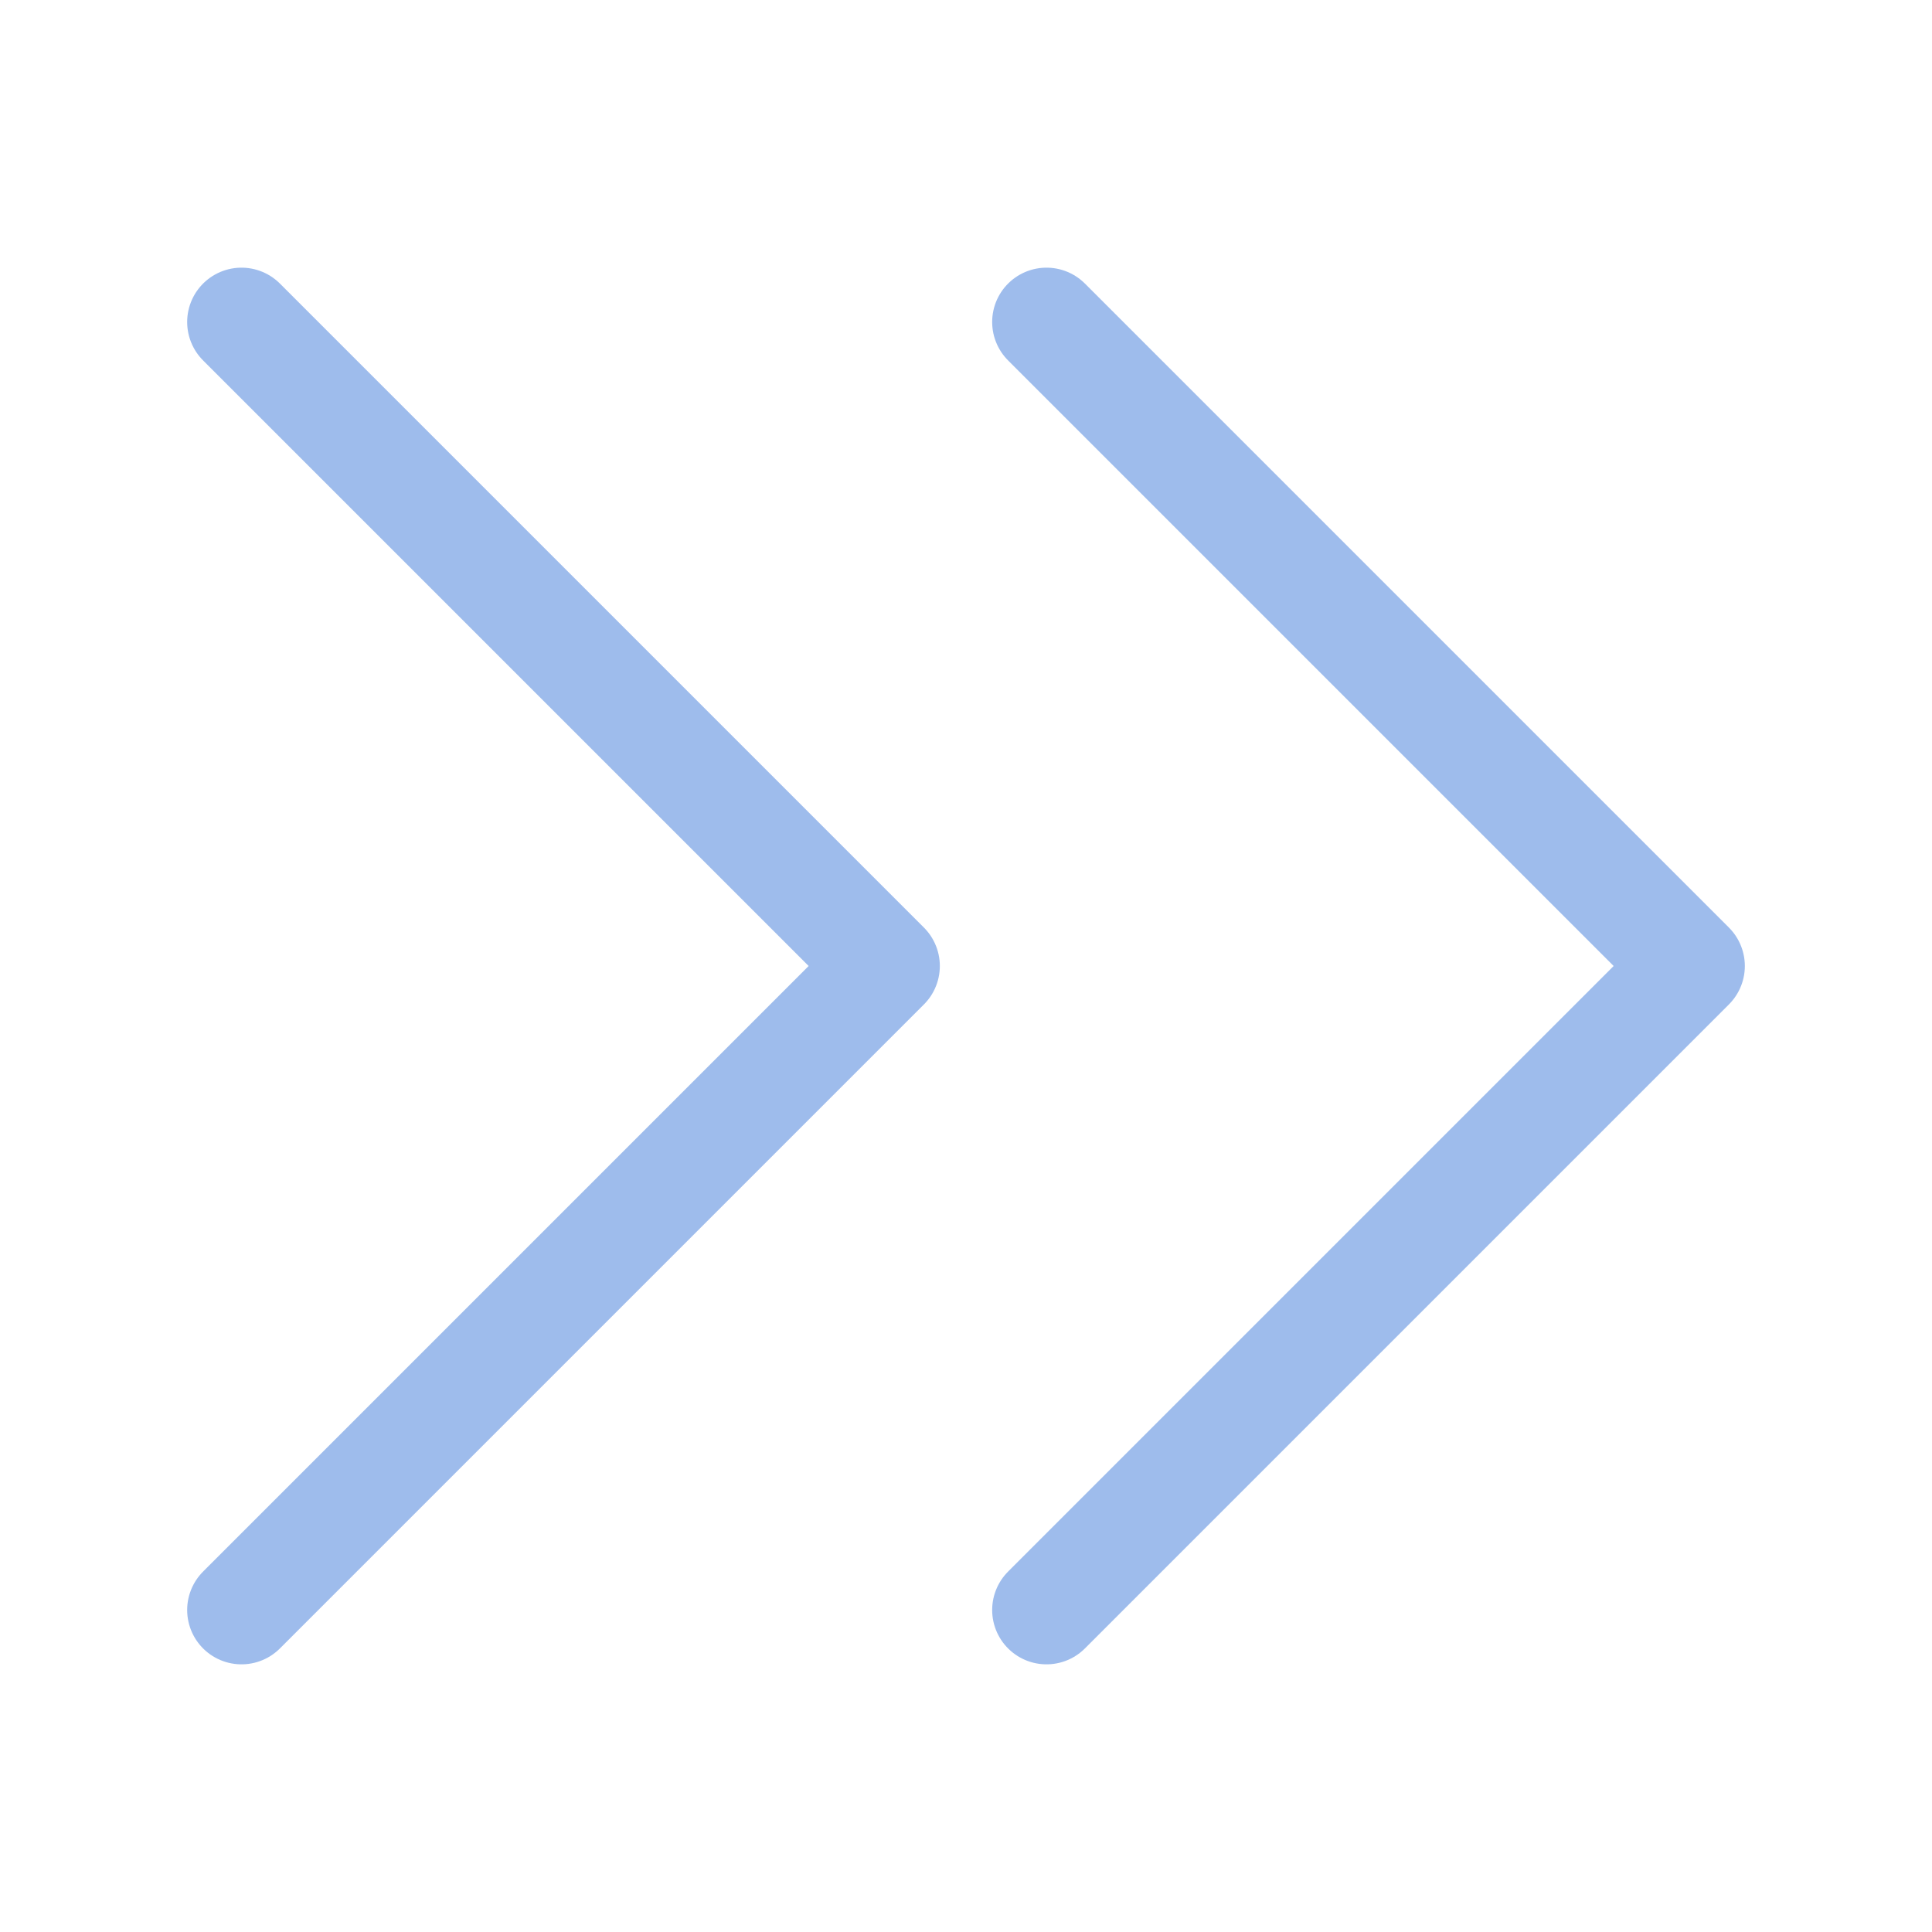
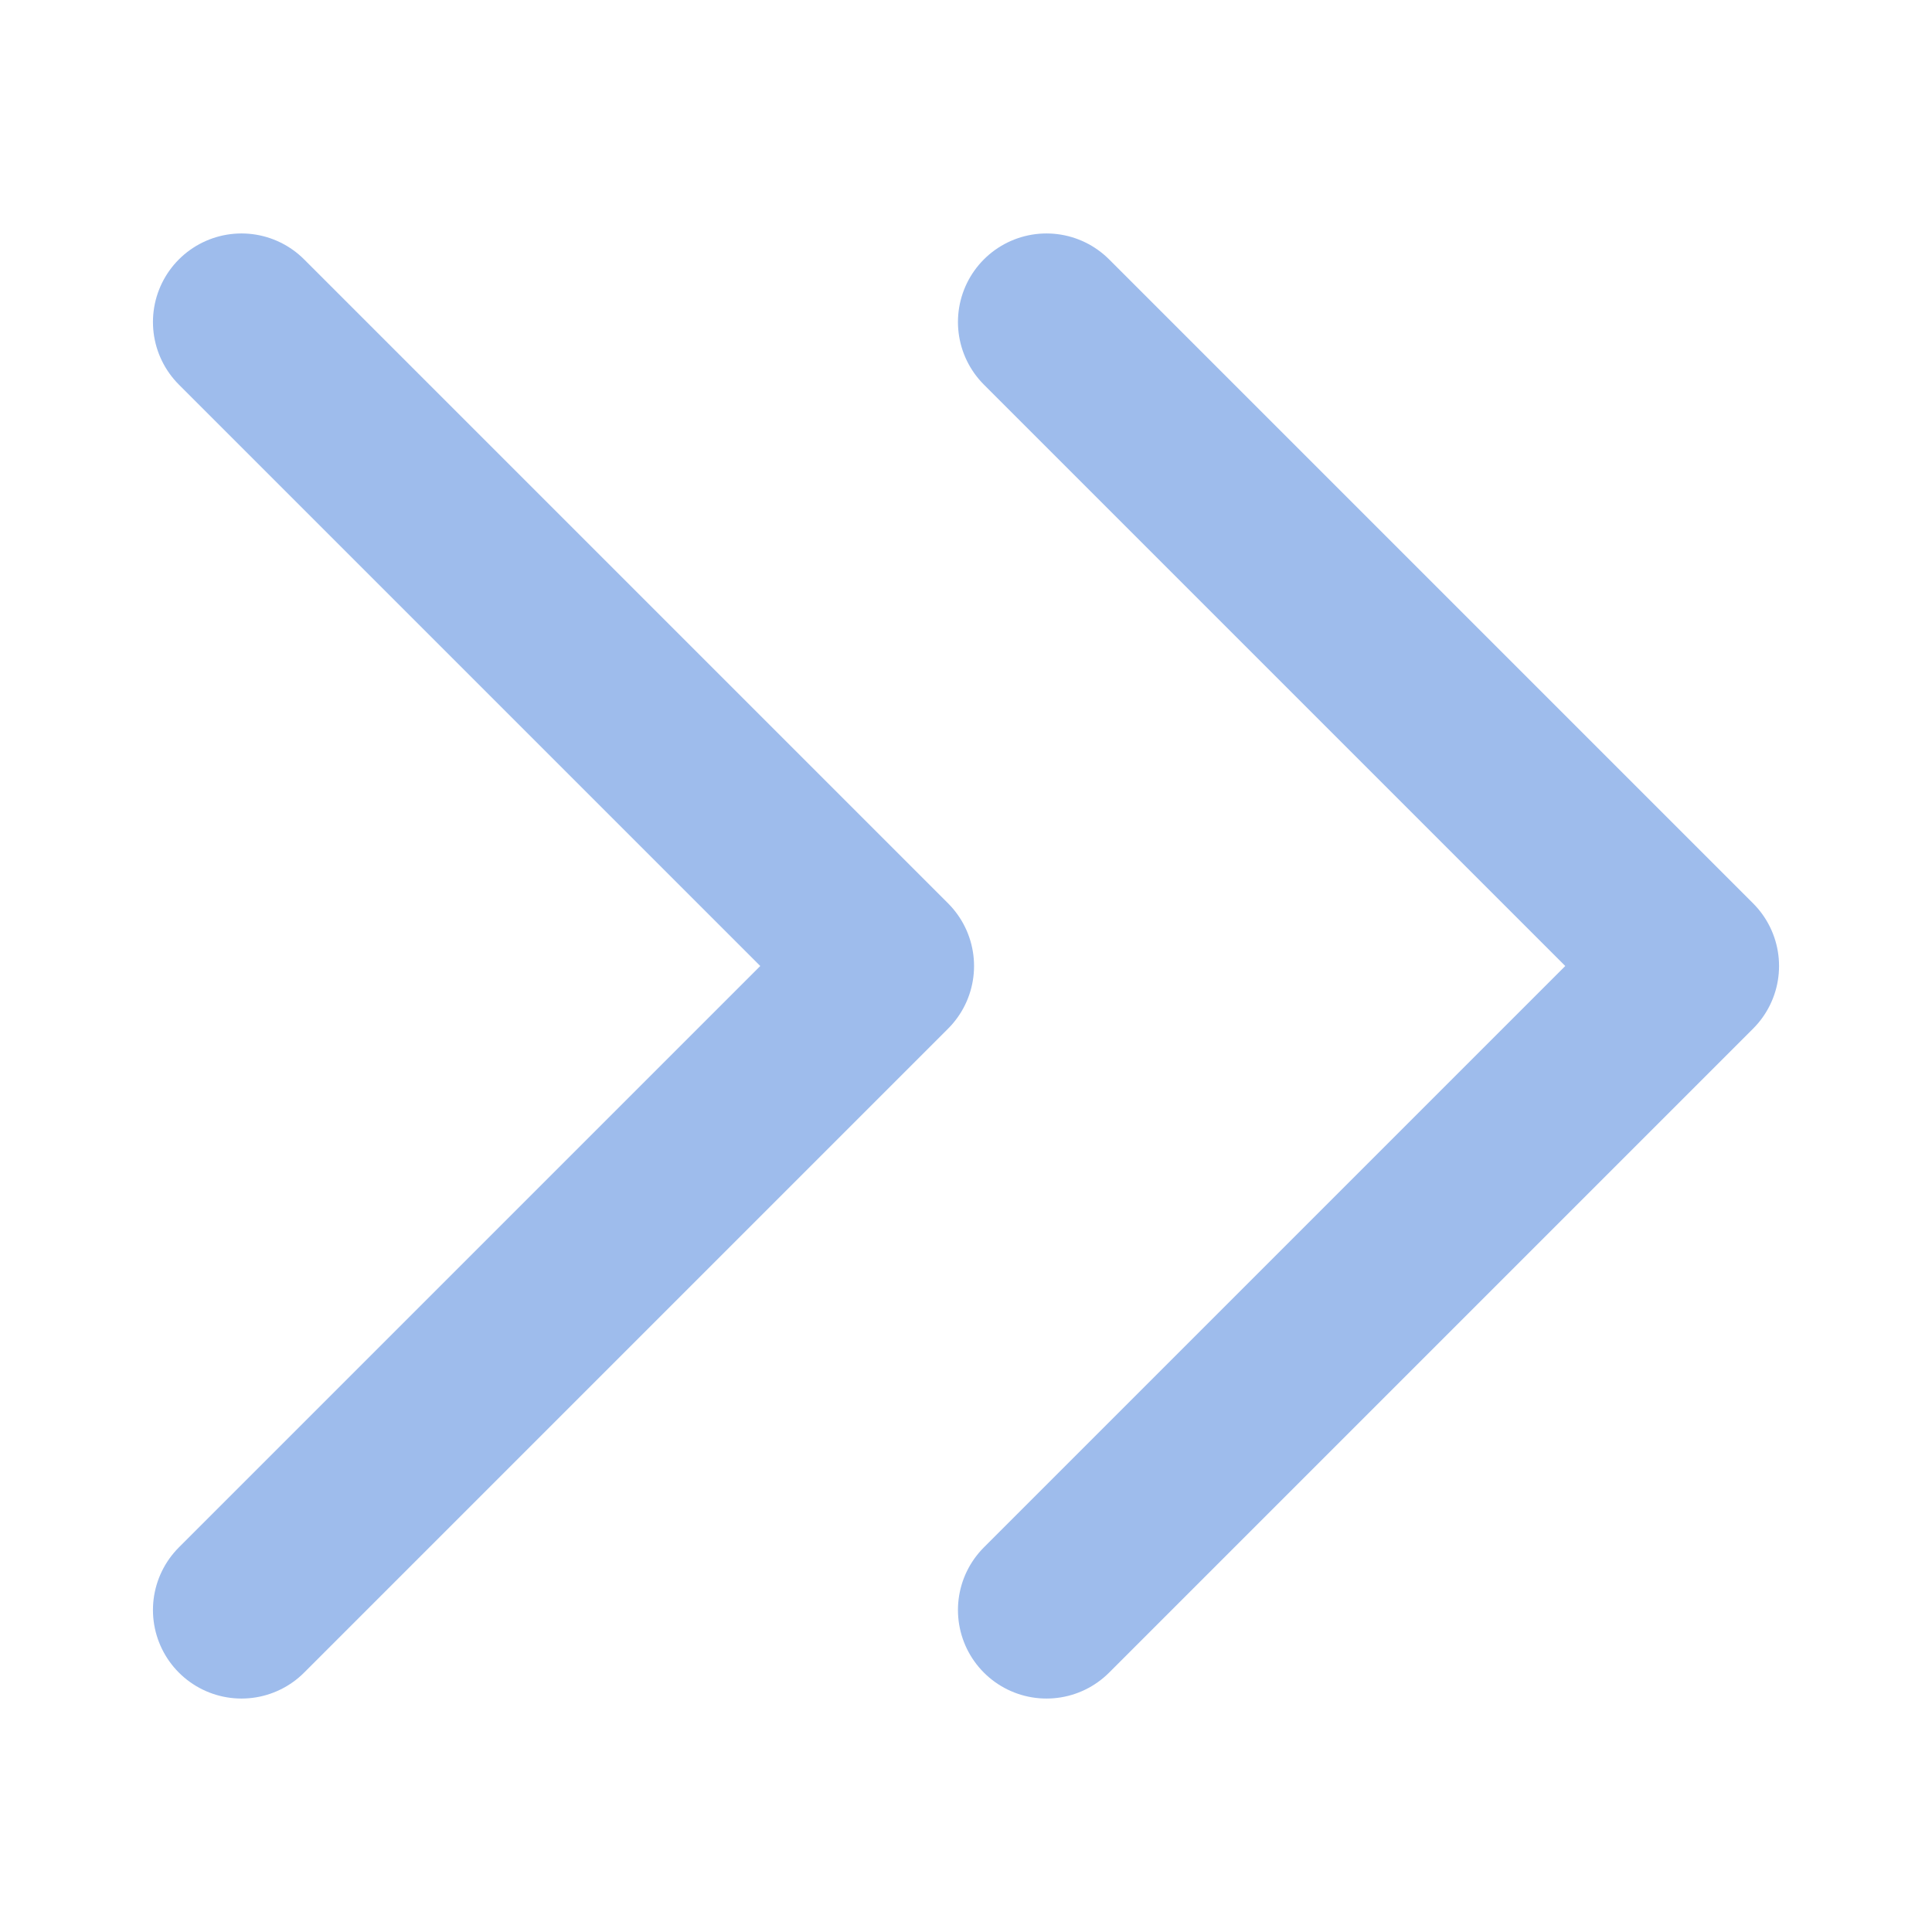
<svg xmlns="http://www.w3.org/2000/svg" viewBox="0 0 24 24" fill="none">
-   <path d="m3 4 8 8-8 8M13 4l8 8-8 8" stroke="#9ebcec" stroke-width="1.35" stroke-linecap="round" stroke-linejoin="round" />
+   <path d="m3 4 8 8-8 8M13 4l8 8-8 8" stroke="#9ebcec" stroke-width="2.2" stroke-linecap="round" stroke-linejoin="round" />
</svg>
